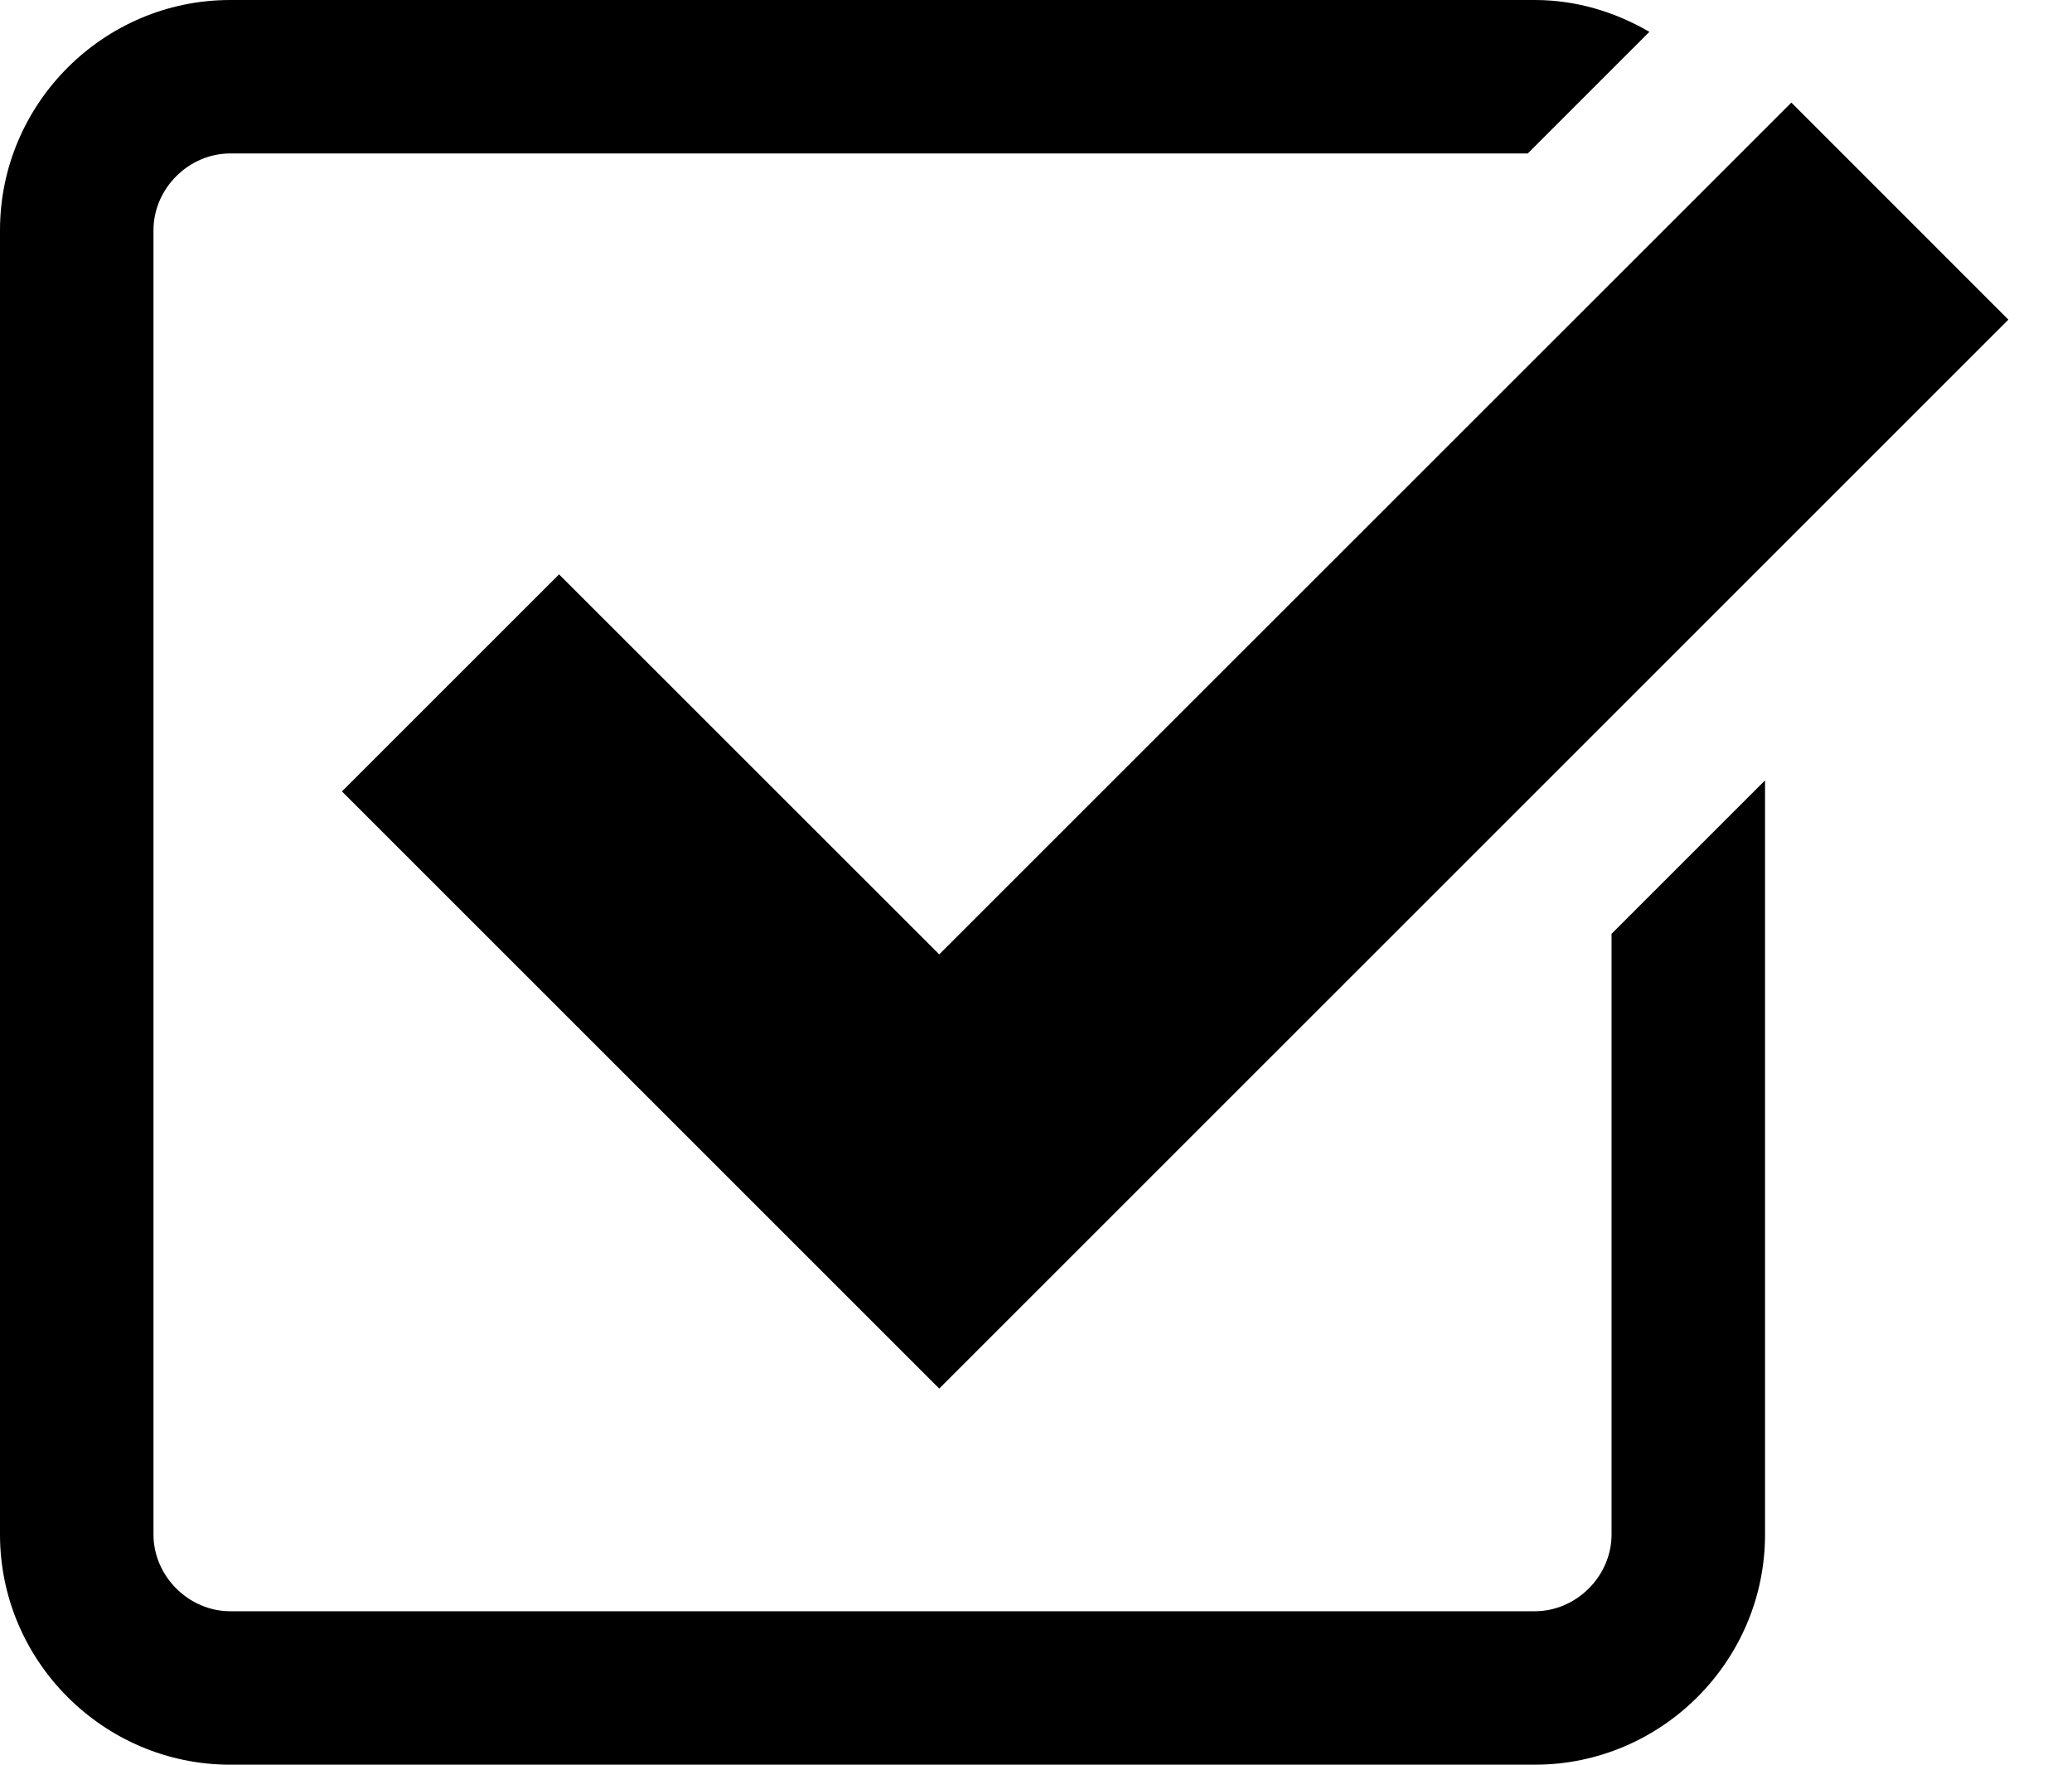
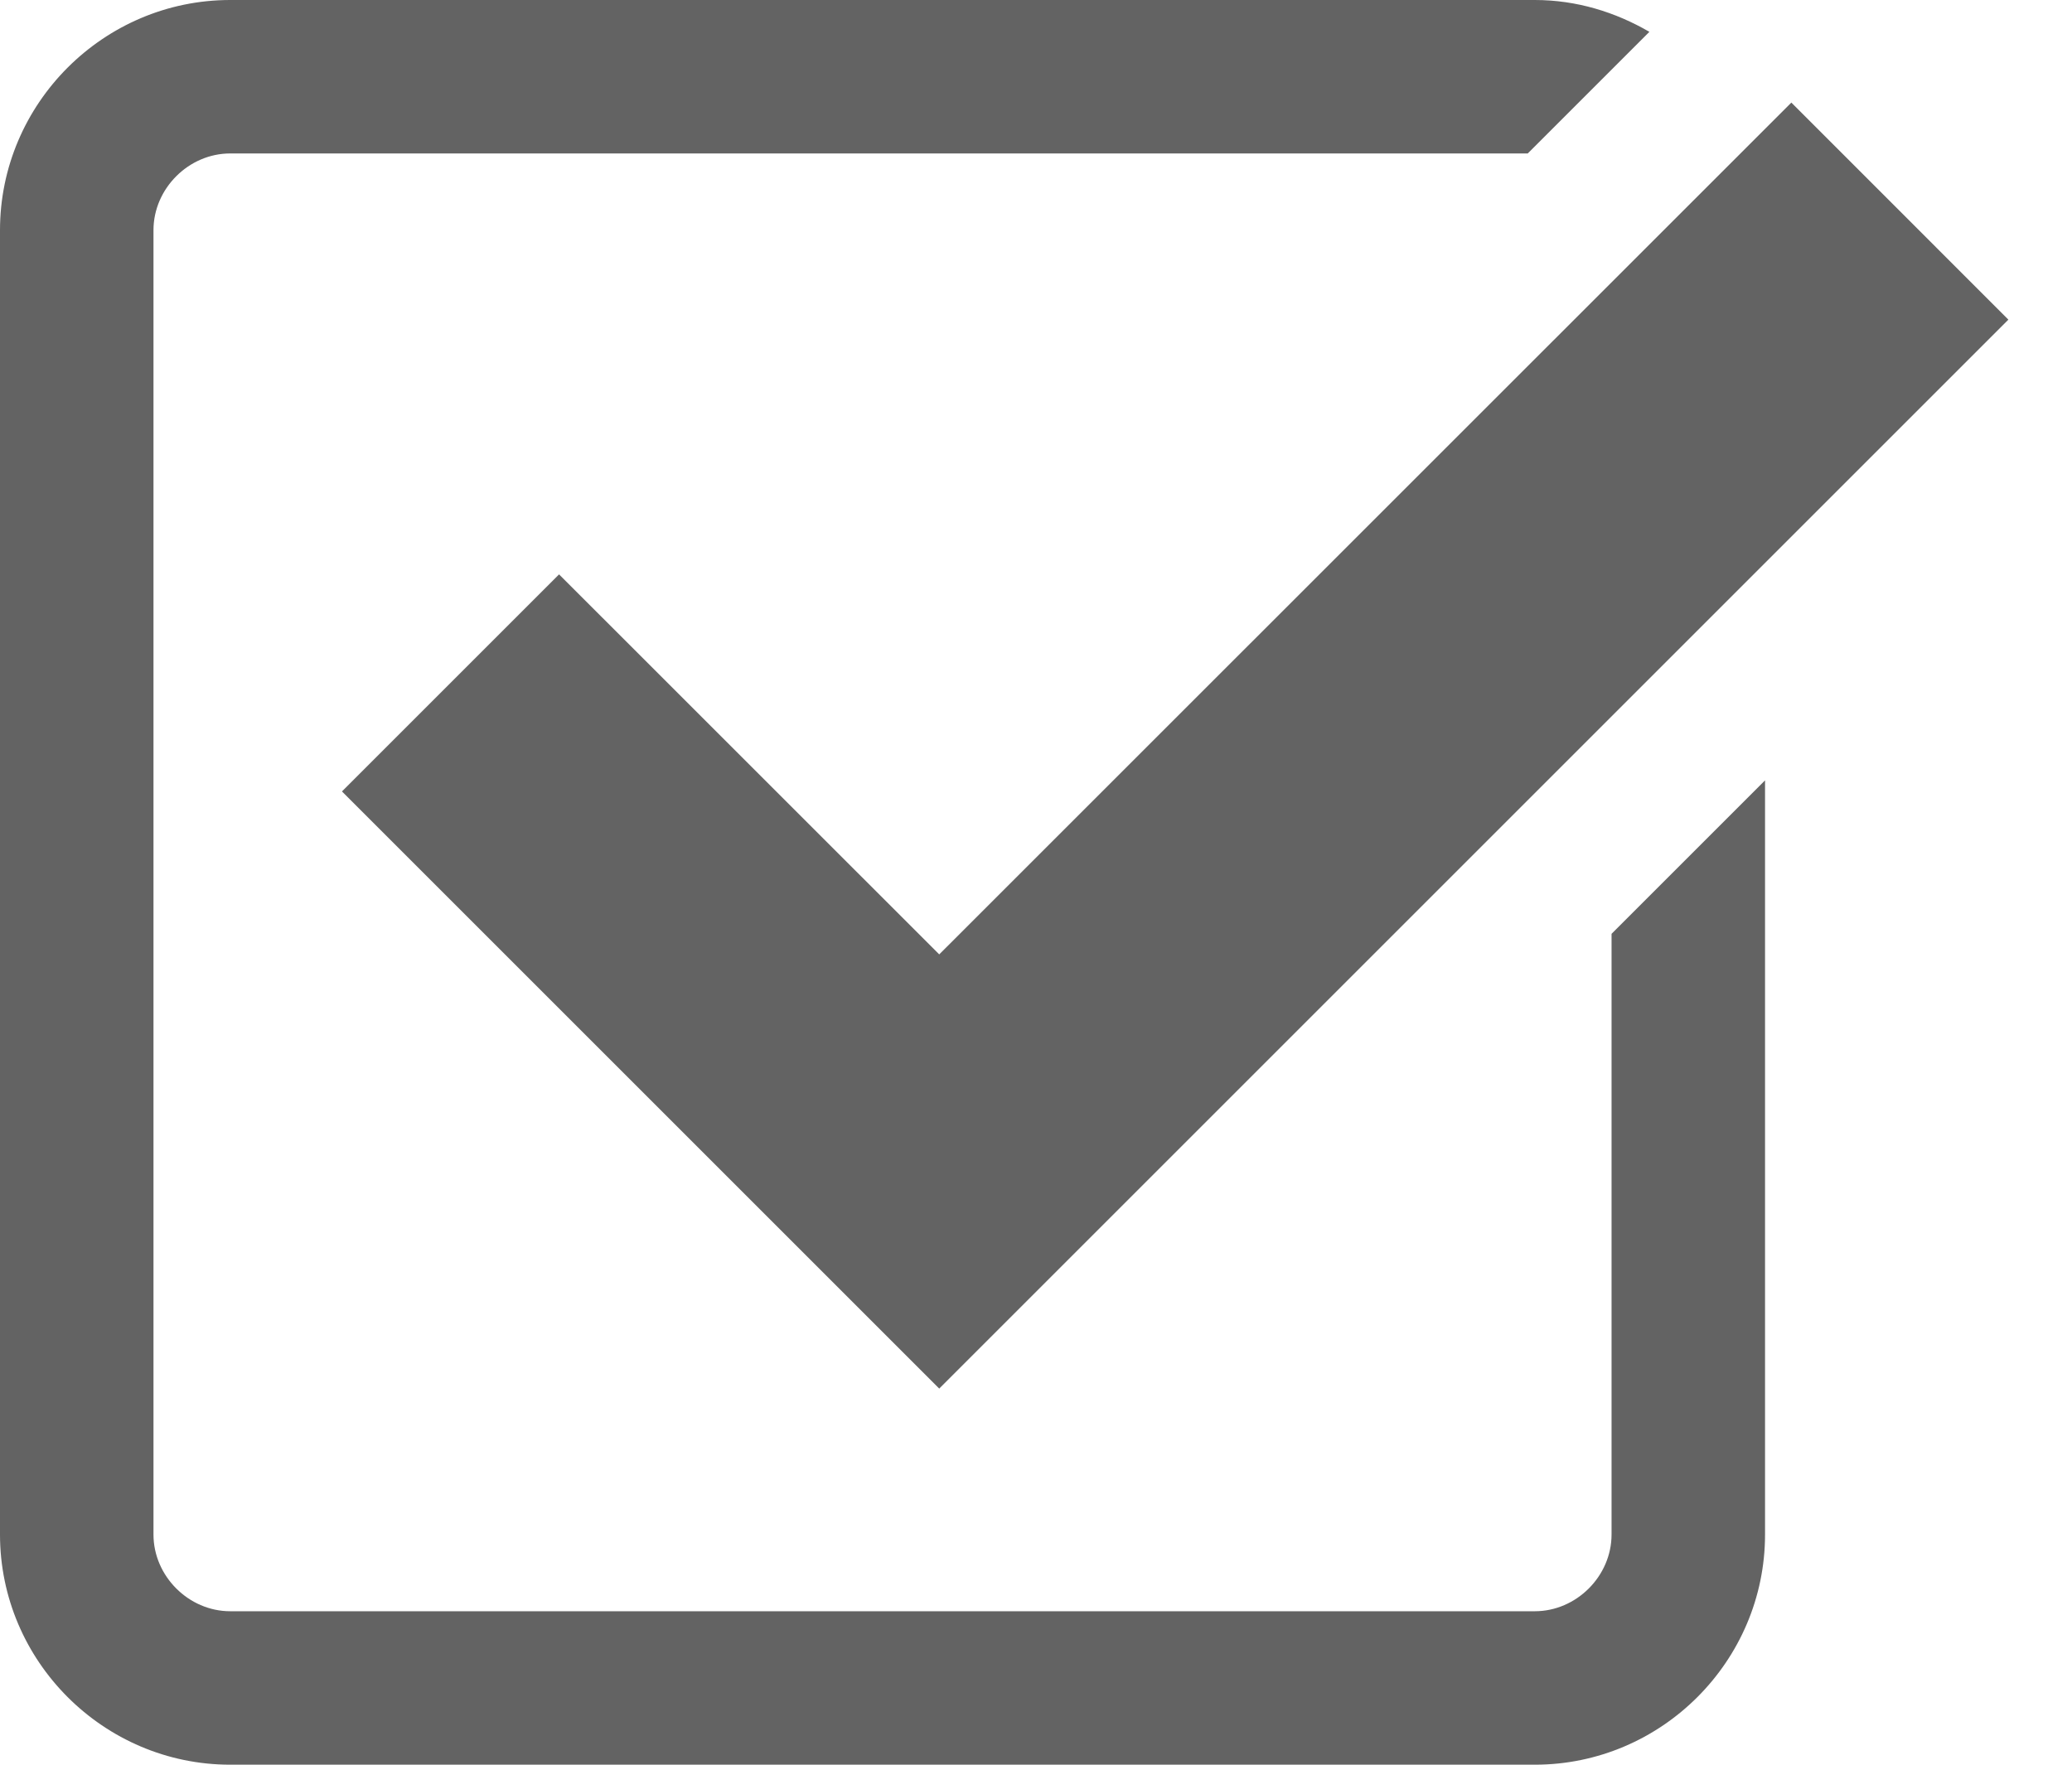
- <svg xmlns="http://www.w3.org/2000/svg" version="1.1" x="0px" y="0px" width="27px" height="23px" viewBox="0 0 27 23" enable-background="new 0 0 27 23" xml:space="preserve">
+ <svg xmlns="http://www.w3.org/2000/svg" version="1.1" x="0px" y="0px" width="27px" height="23px" fill="#636363" viewBox="0 0 27 23" enable-background="new 0 0 27 23" xml:space="preserve">
  <g id="Layer_1">
</g>
  <g id="Layer_2">
    <g>
      <polygon points="7.285,7.486 4.456,10.315 12.239,18.098 26.171,4.166 23.343,1.337 12.239,12.439   " />
      <path d="M21,20c0,0.542-0.458,1-1,1H3c-0.542,0-1-0.458-1-1V3c0-0.542,0.458-1,1-1h16.908l1.585-1.585C21.051,0.158,20.545,0,20,0    H3C1.35,0,0,1.35,0,3v17c0,1.65,1.35,3,3,3h17c1.65,0,3-1.35,3-3v-9.829l-2,2V20z" />
    </g>
  </g>
</svg>
